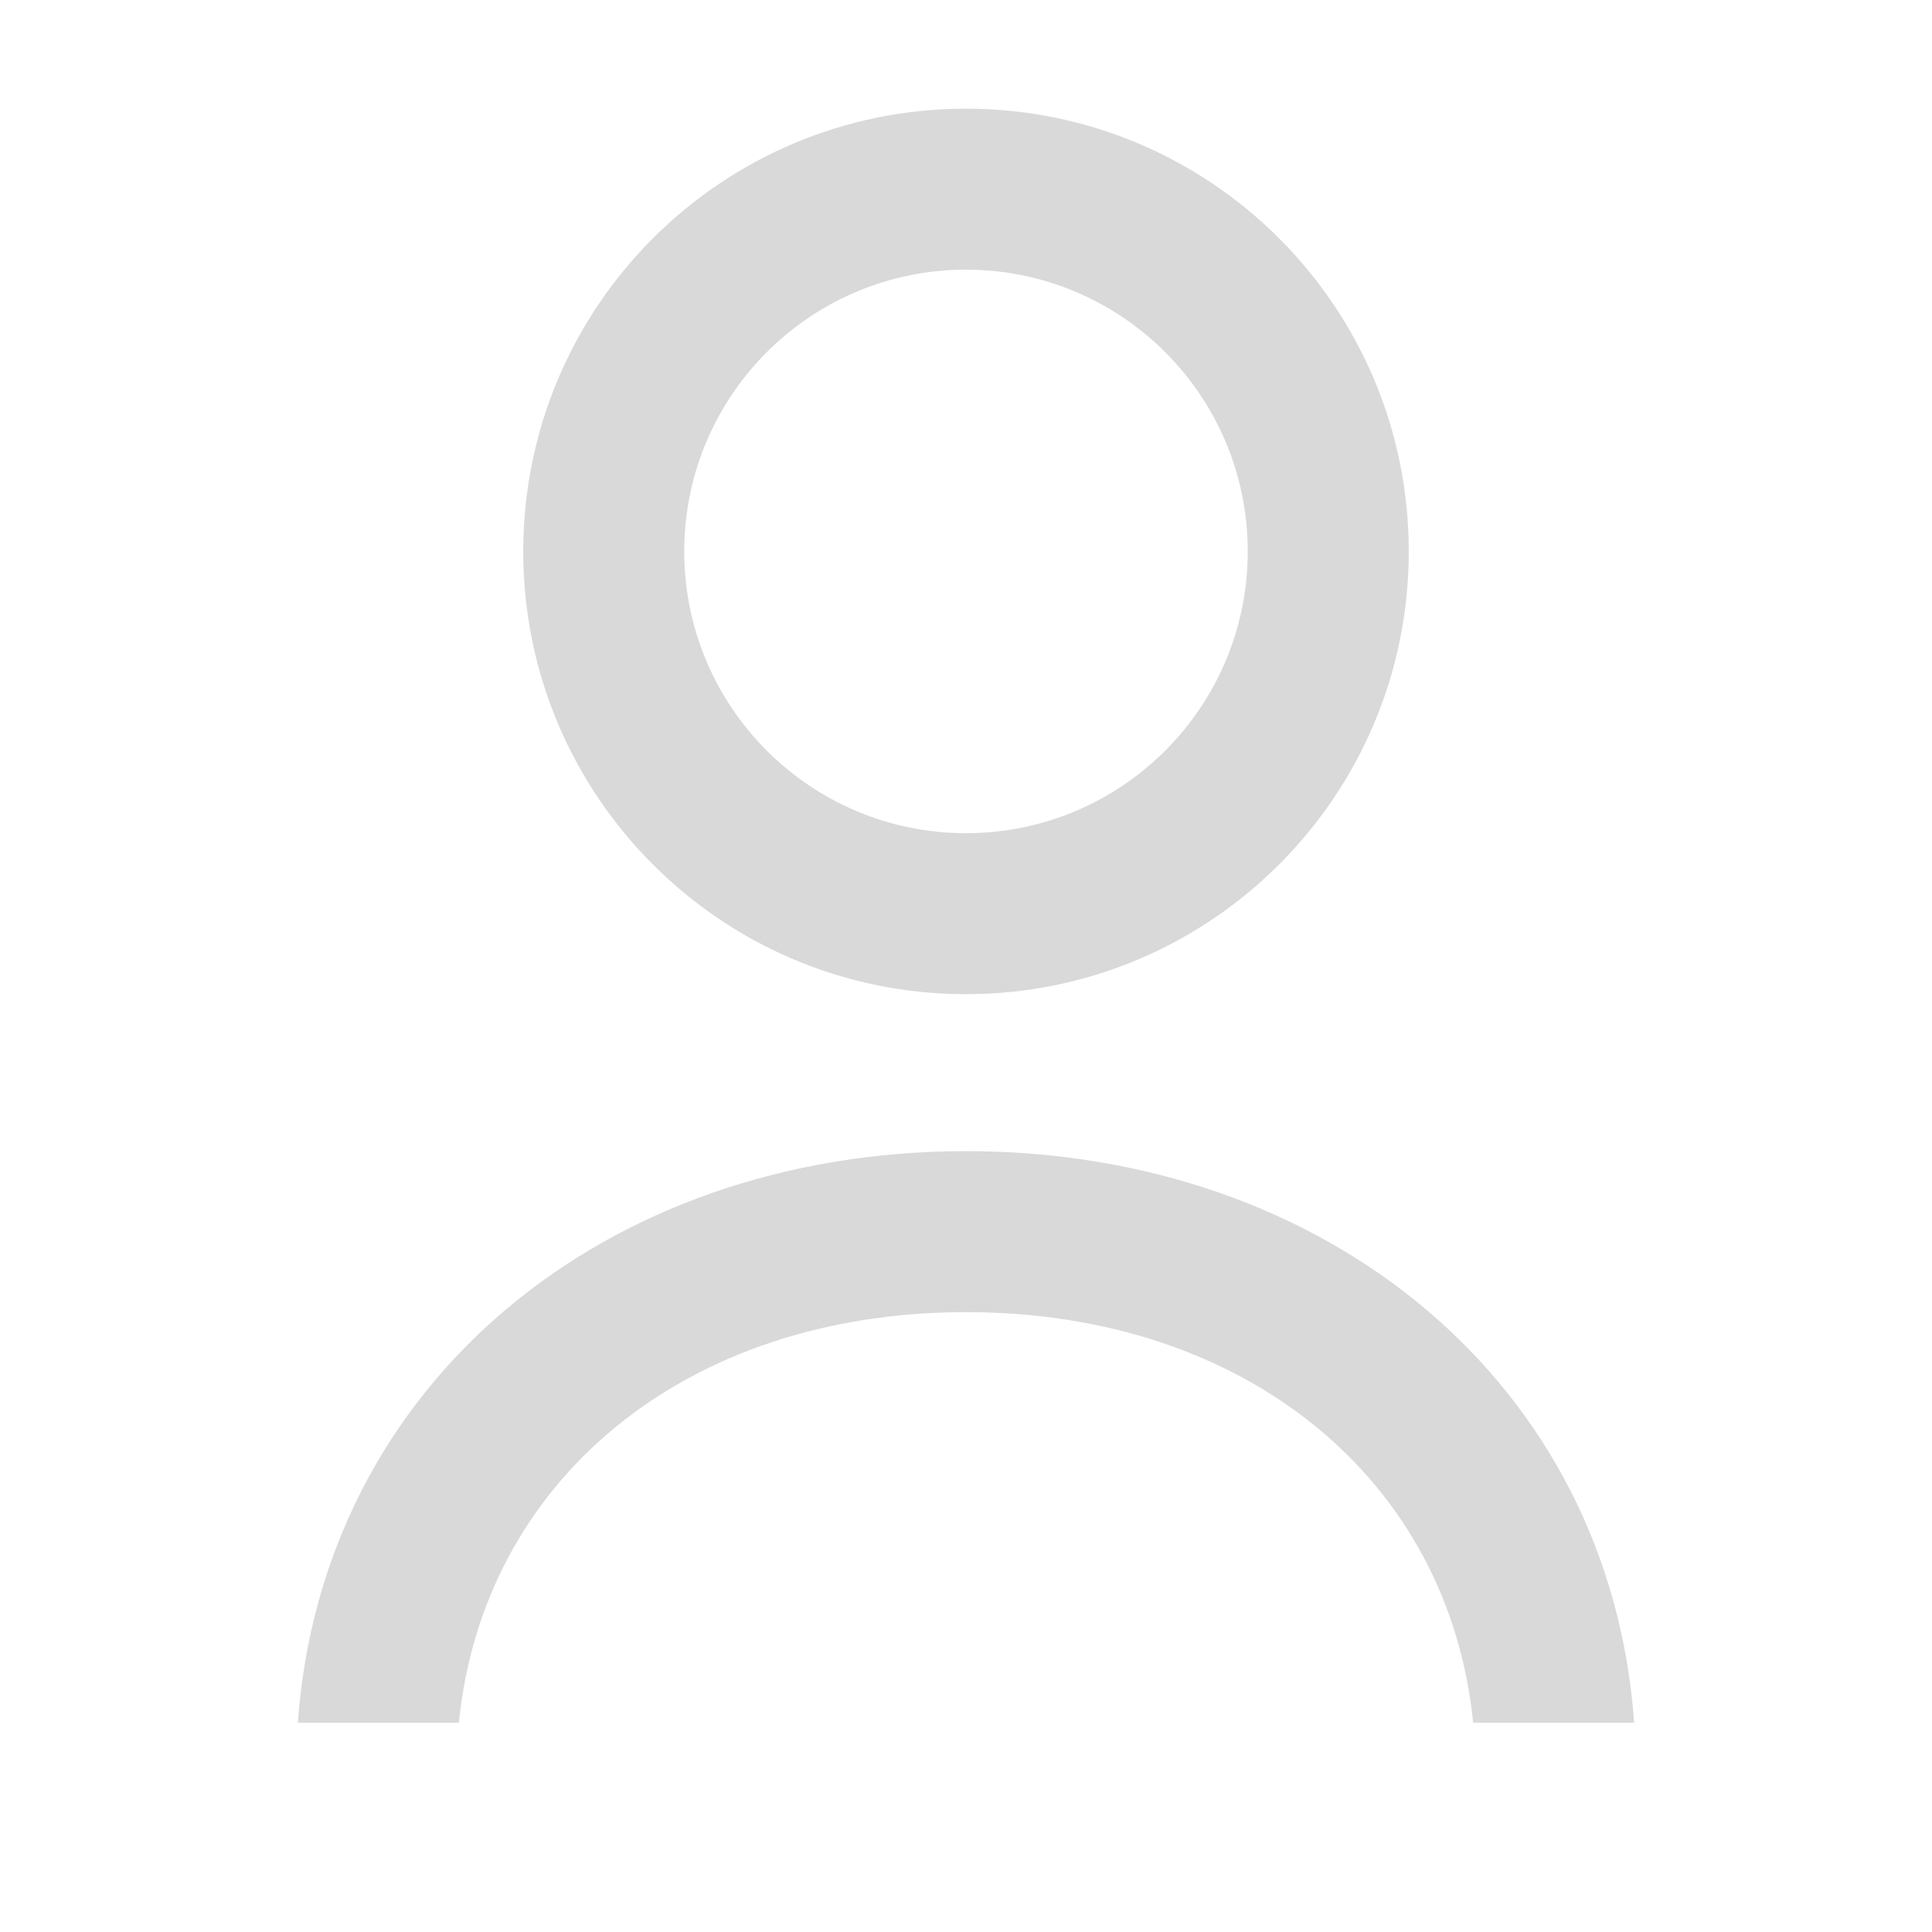
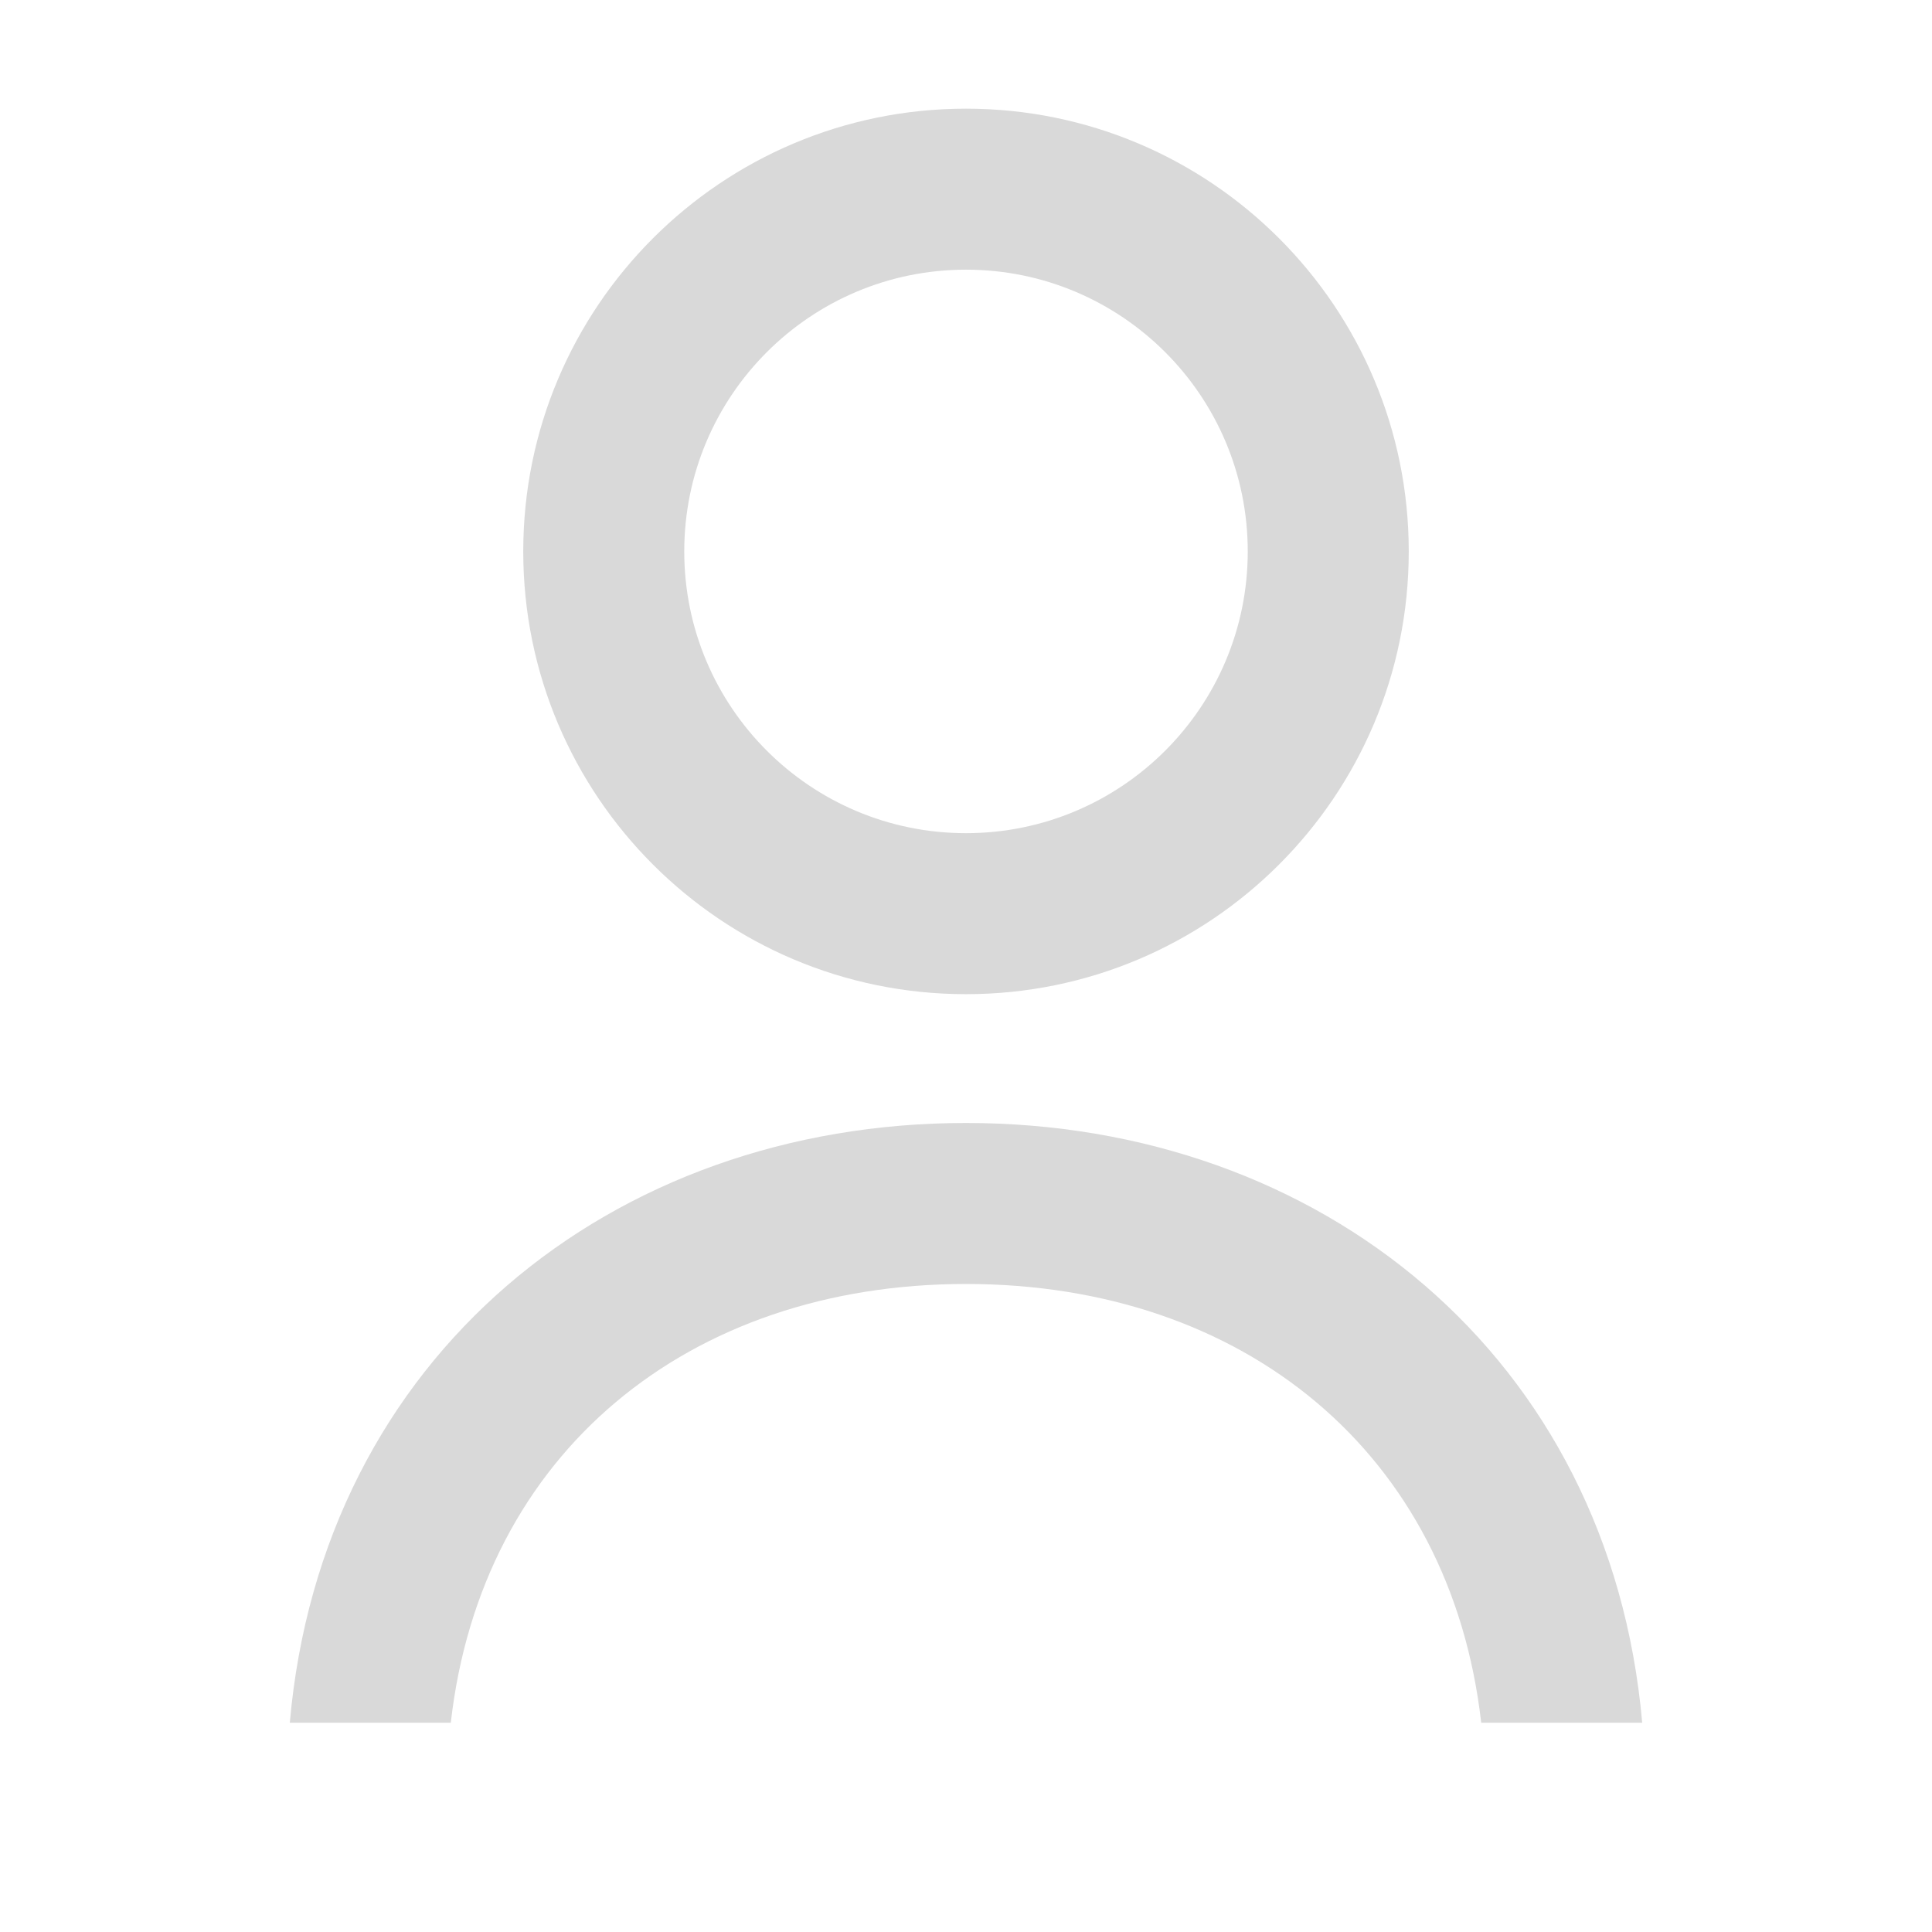
<svg xmlns="http://www.w3.org/2000/svg" fill="#D9D9D9" width="800px" height="800px" viewBox="0 0 24 24">
  <g>
    <path fill="none" d="M0 0h24v24H0z" />
-     <path fill="#D9D9D9" d="M3.7 21.4c.3-4.2 3.8-7.1 8.3-7.1s8 2.9 8.3 7.1h-2c-.3-3-2.8-5.1-6.3-5.1s-6 2.1-6.3 5.1h-2zm8.3-9.05c-3.038 0-5.5-2.462-5.5-5.5S8.962 1.35 12 1.35 17.5 3.812 17.5 6.85 15.038 12.35 12 12.35zm0-2c1.933 0 3.5-1.567 3.5-3.5S13.933 3.35 12 3.35 8.5 4.917 8.5 6.85 10.067 10.35 12 10.35z" />
+     <path fill="#D9D9D9" d="M3.6 21.4c.4-4.55 4-7.45 8.4-7.45s8 2.9 8.4 7.45h-2c-.38-3.35-2.95-5.45-6.4-5.45s-6.02 2.1-6.4 5.45h-2zm8.4-9.05c-3.038 0-5.5-2.462-5.5-5.5S8.962 1.35 12 1.35 17.5 3.812 17.5 6.85 15.038 12.35 12 12.35zm0-2c1.933 0 3.5-1.567 3.5-3.5S13.933 3.35 12 3.35 8.5 4.917 8.5 6.85 10.067 10.35 12 10.35z" />
  </g>
</svg>
